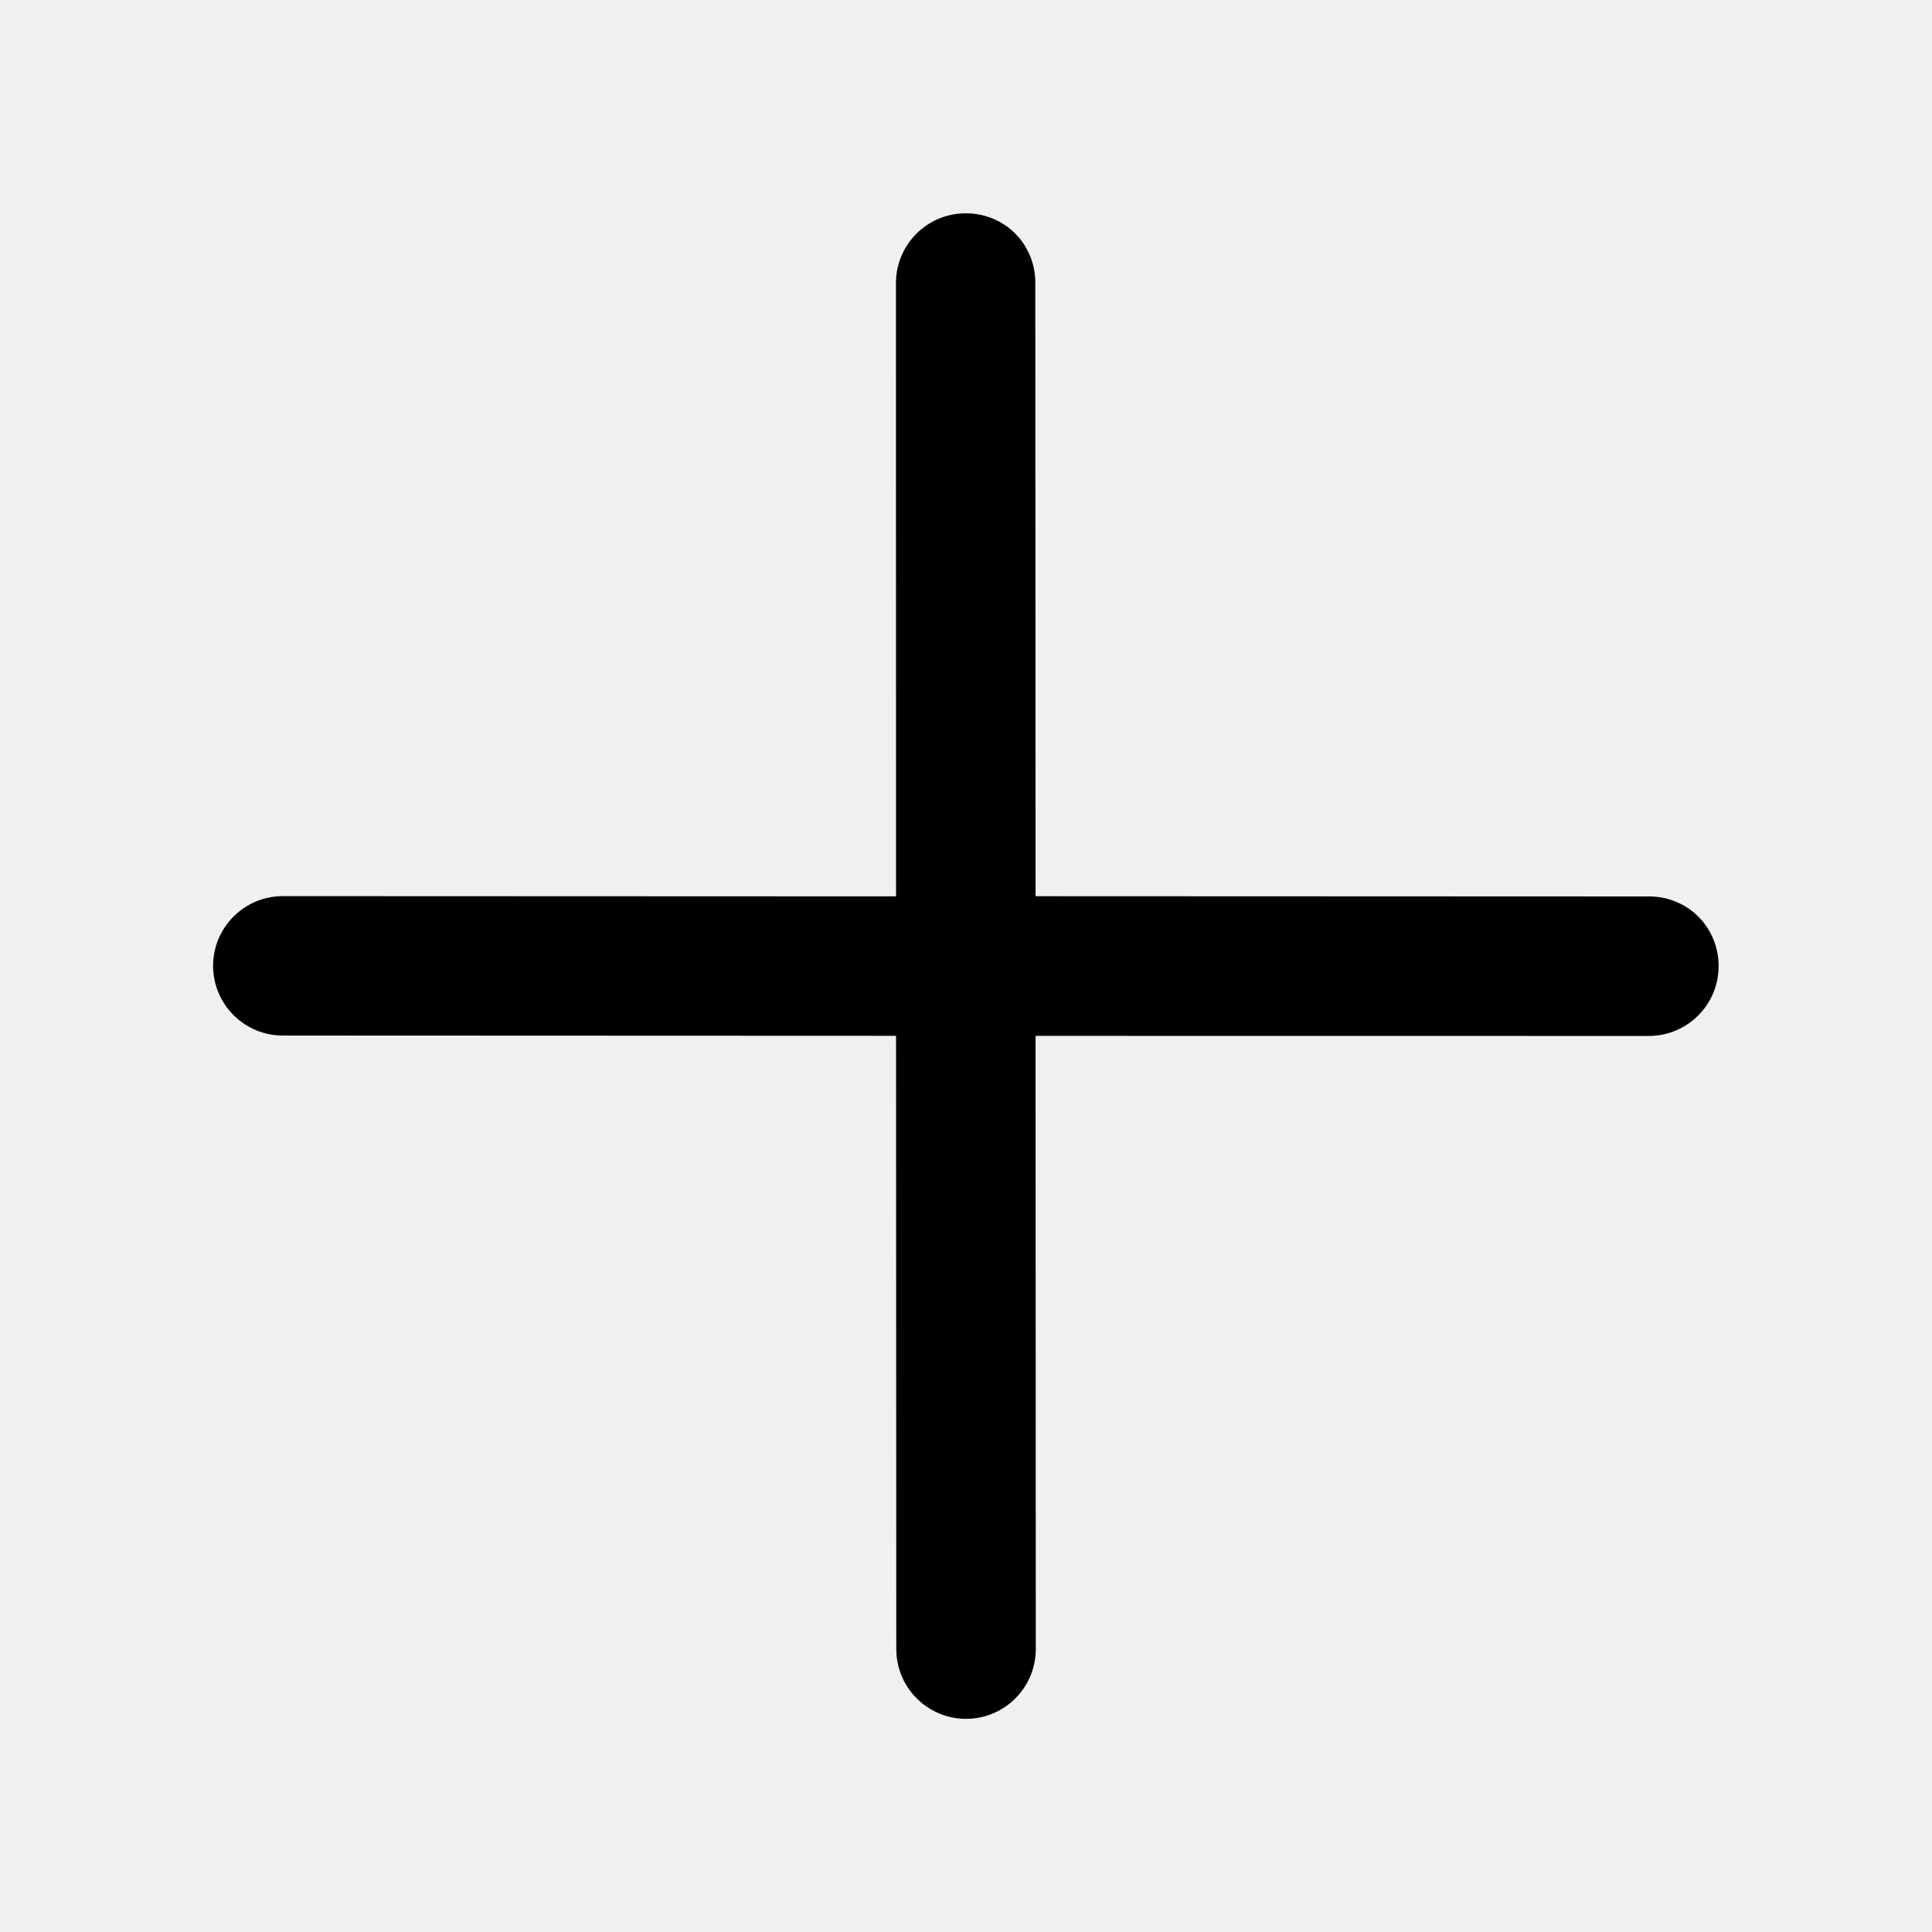
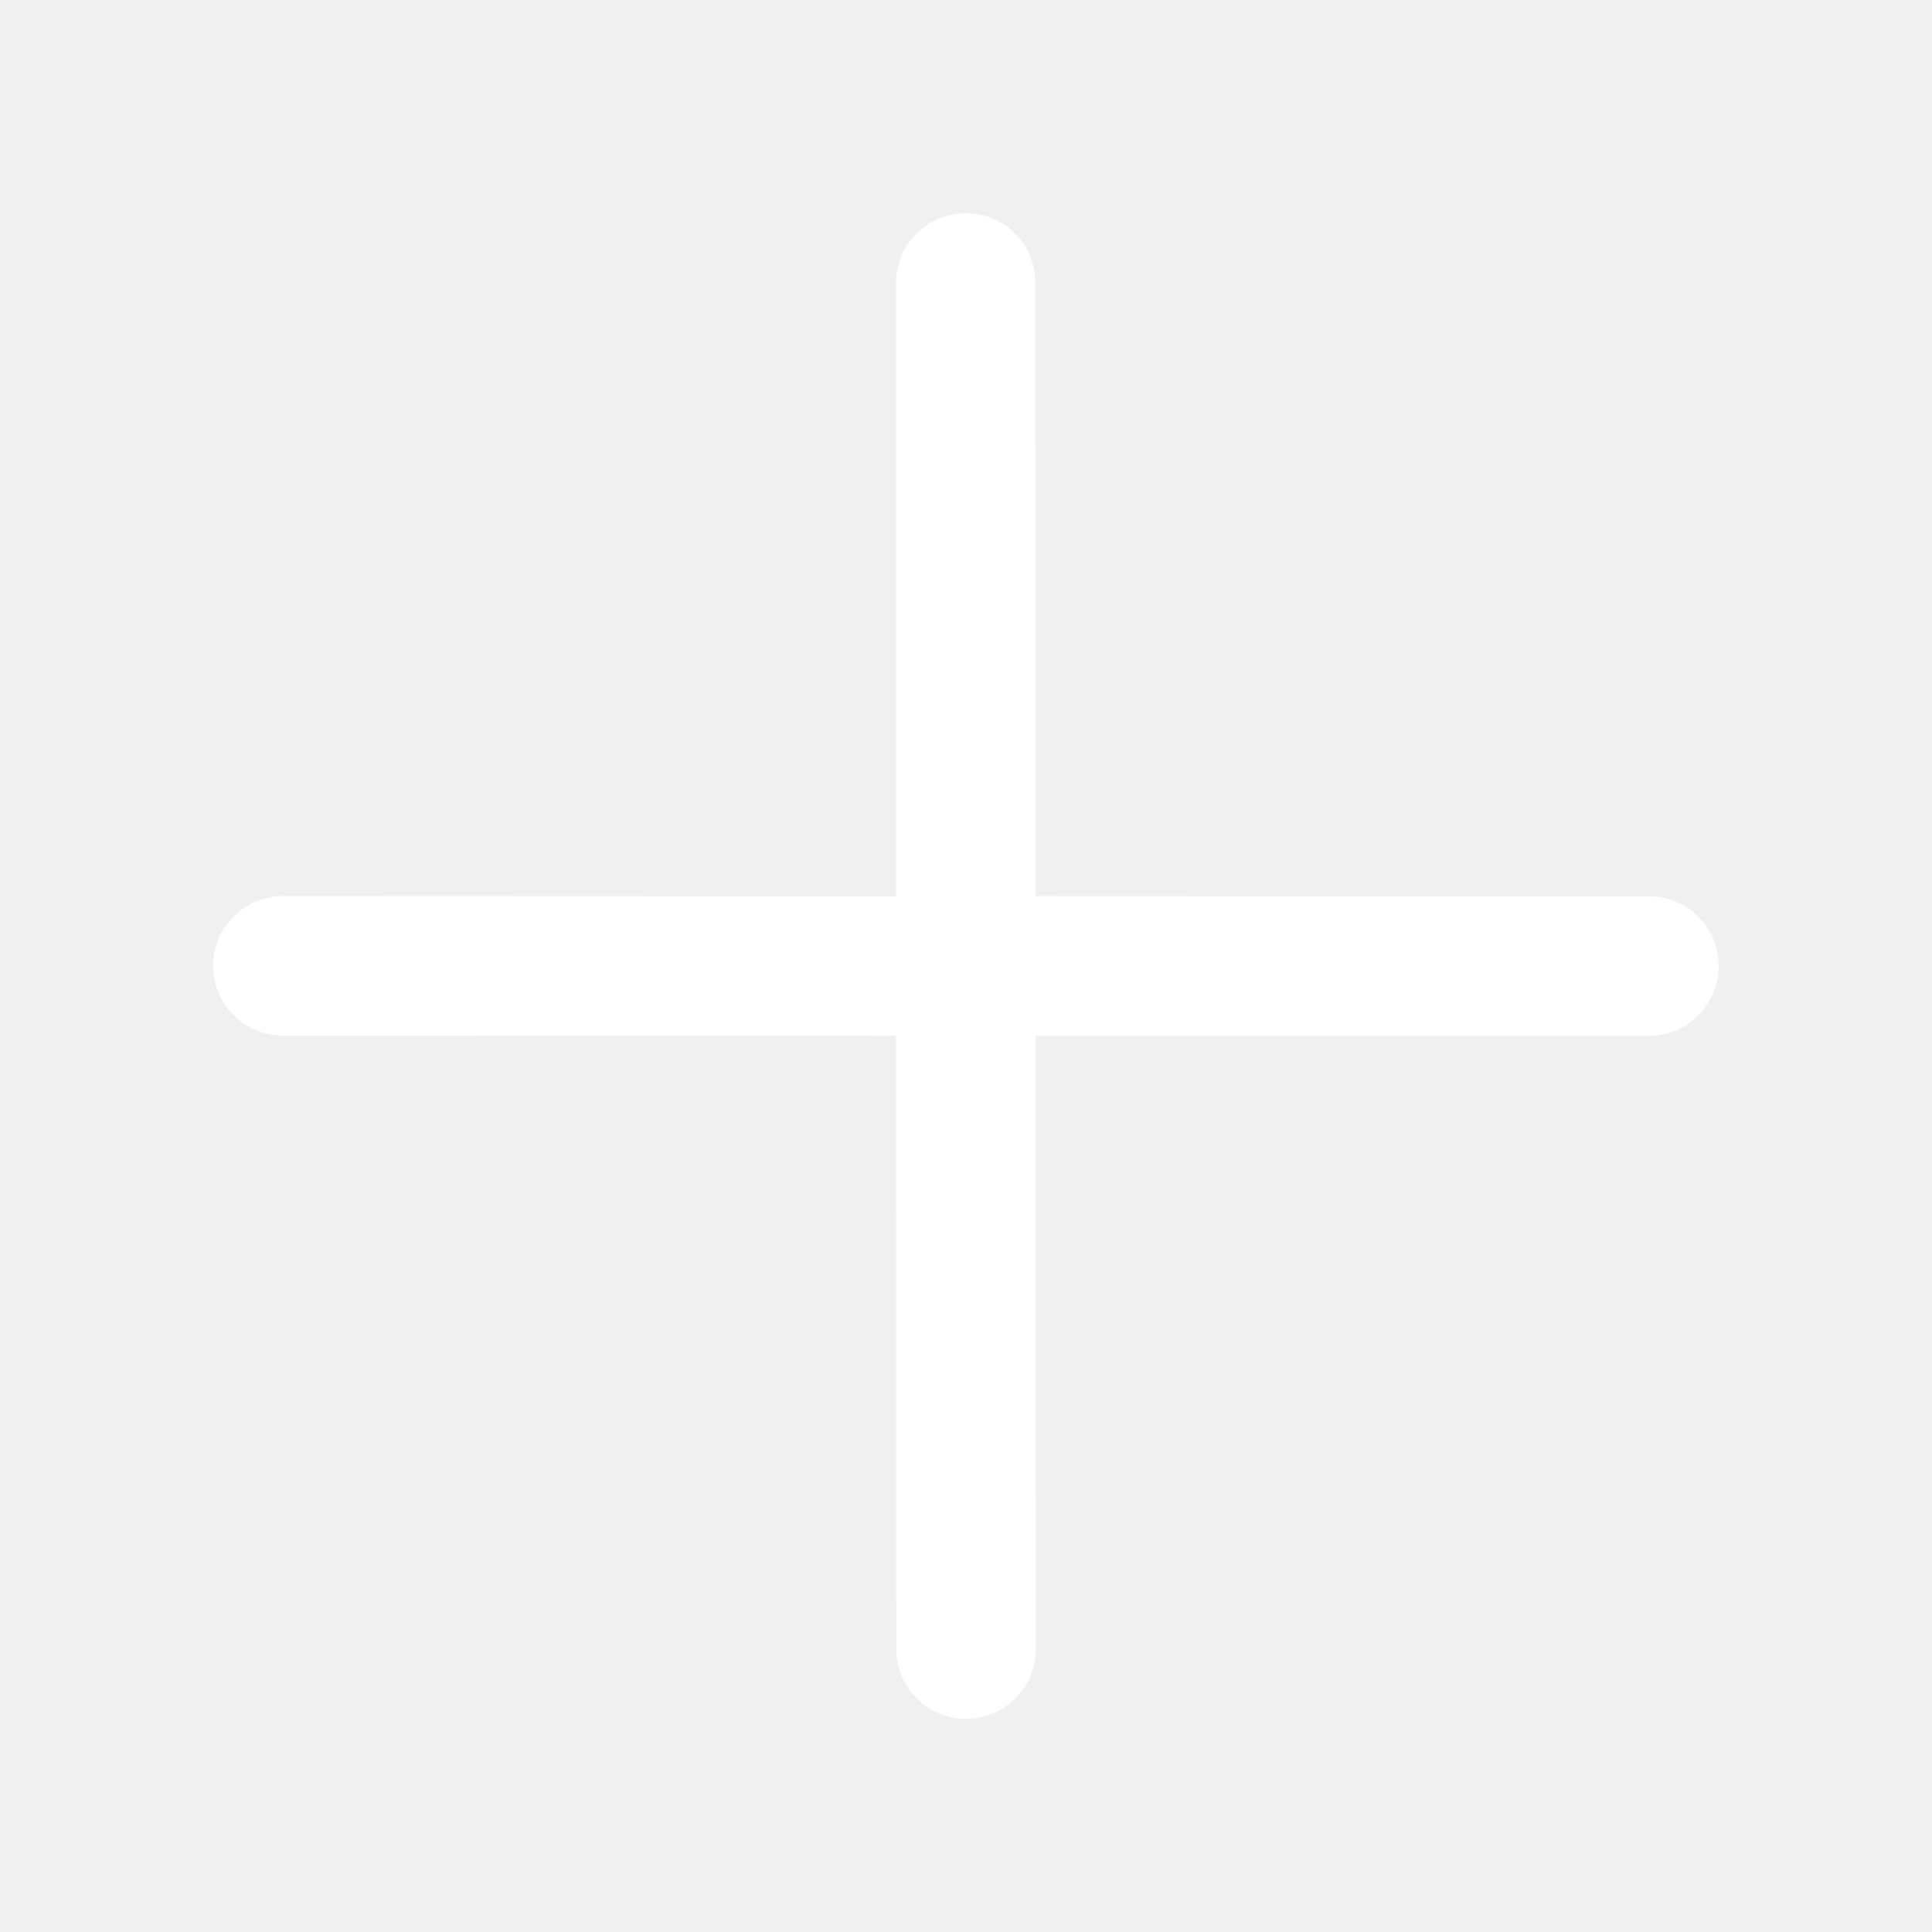
<svg xmlns="http://www.w3.org/2000/svg" width="24" height="24" viewBox="0 0 24 24" fill="none">
-   <g fill="#000">
+   <g fill="#fff">
    <path d="M12.611 2.9a.866.866 0 0 0-.615-.25.866.866 0 0 0-.866.866l.001 7.619-7.618-.003a.867.867 0 0 0-.866.866.867.867 0 0 0 .866.866l7.618.003.003 7.618a.867.867 0 0 0 .867.867.867.867 0 0 0 .866-.866l-.003-7.618 7.619.001c.478-.001.866-.388.866-.866a.866.866 0 0 0-.251-.616.865.865 0 0 0-.616-.251l-7.618-.003-.003-7.618a.866.866 0 0 0-.251-.616Z" />
  </g>
</svg>
